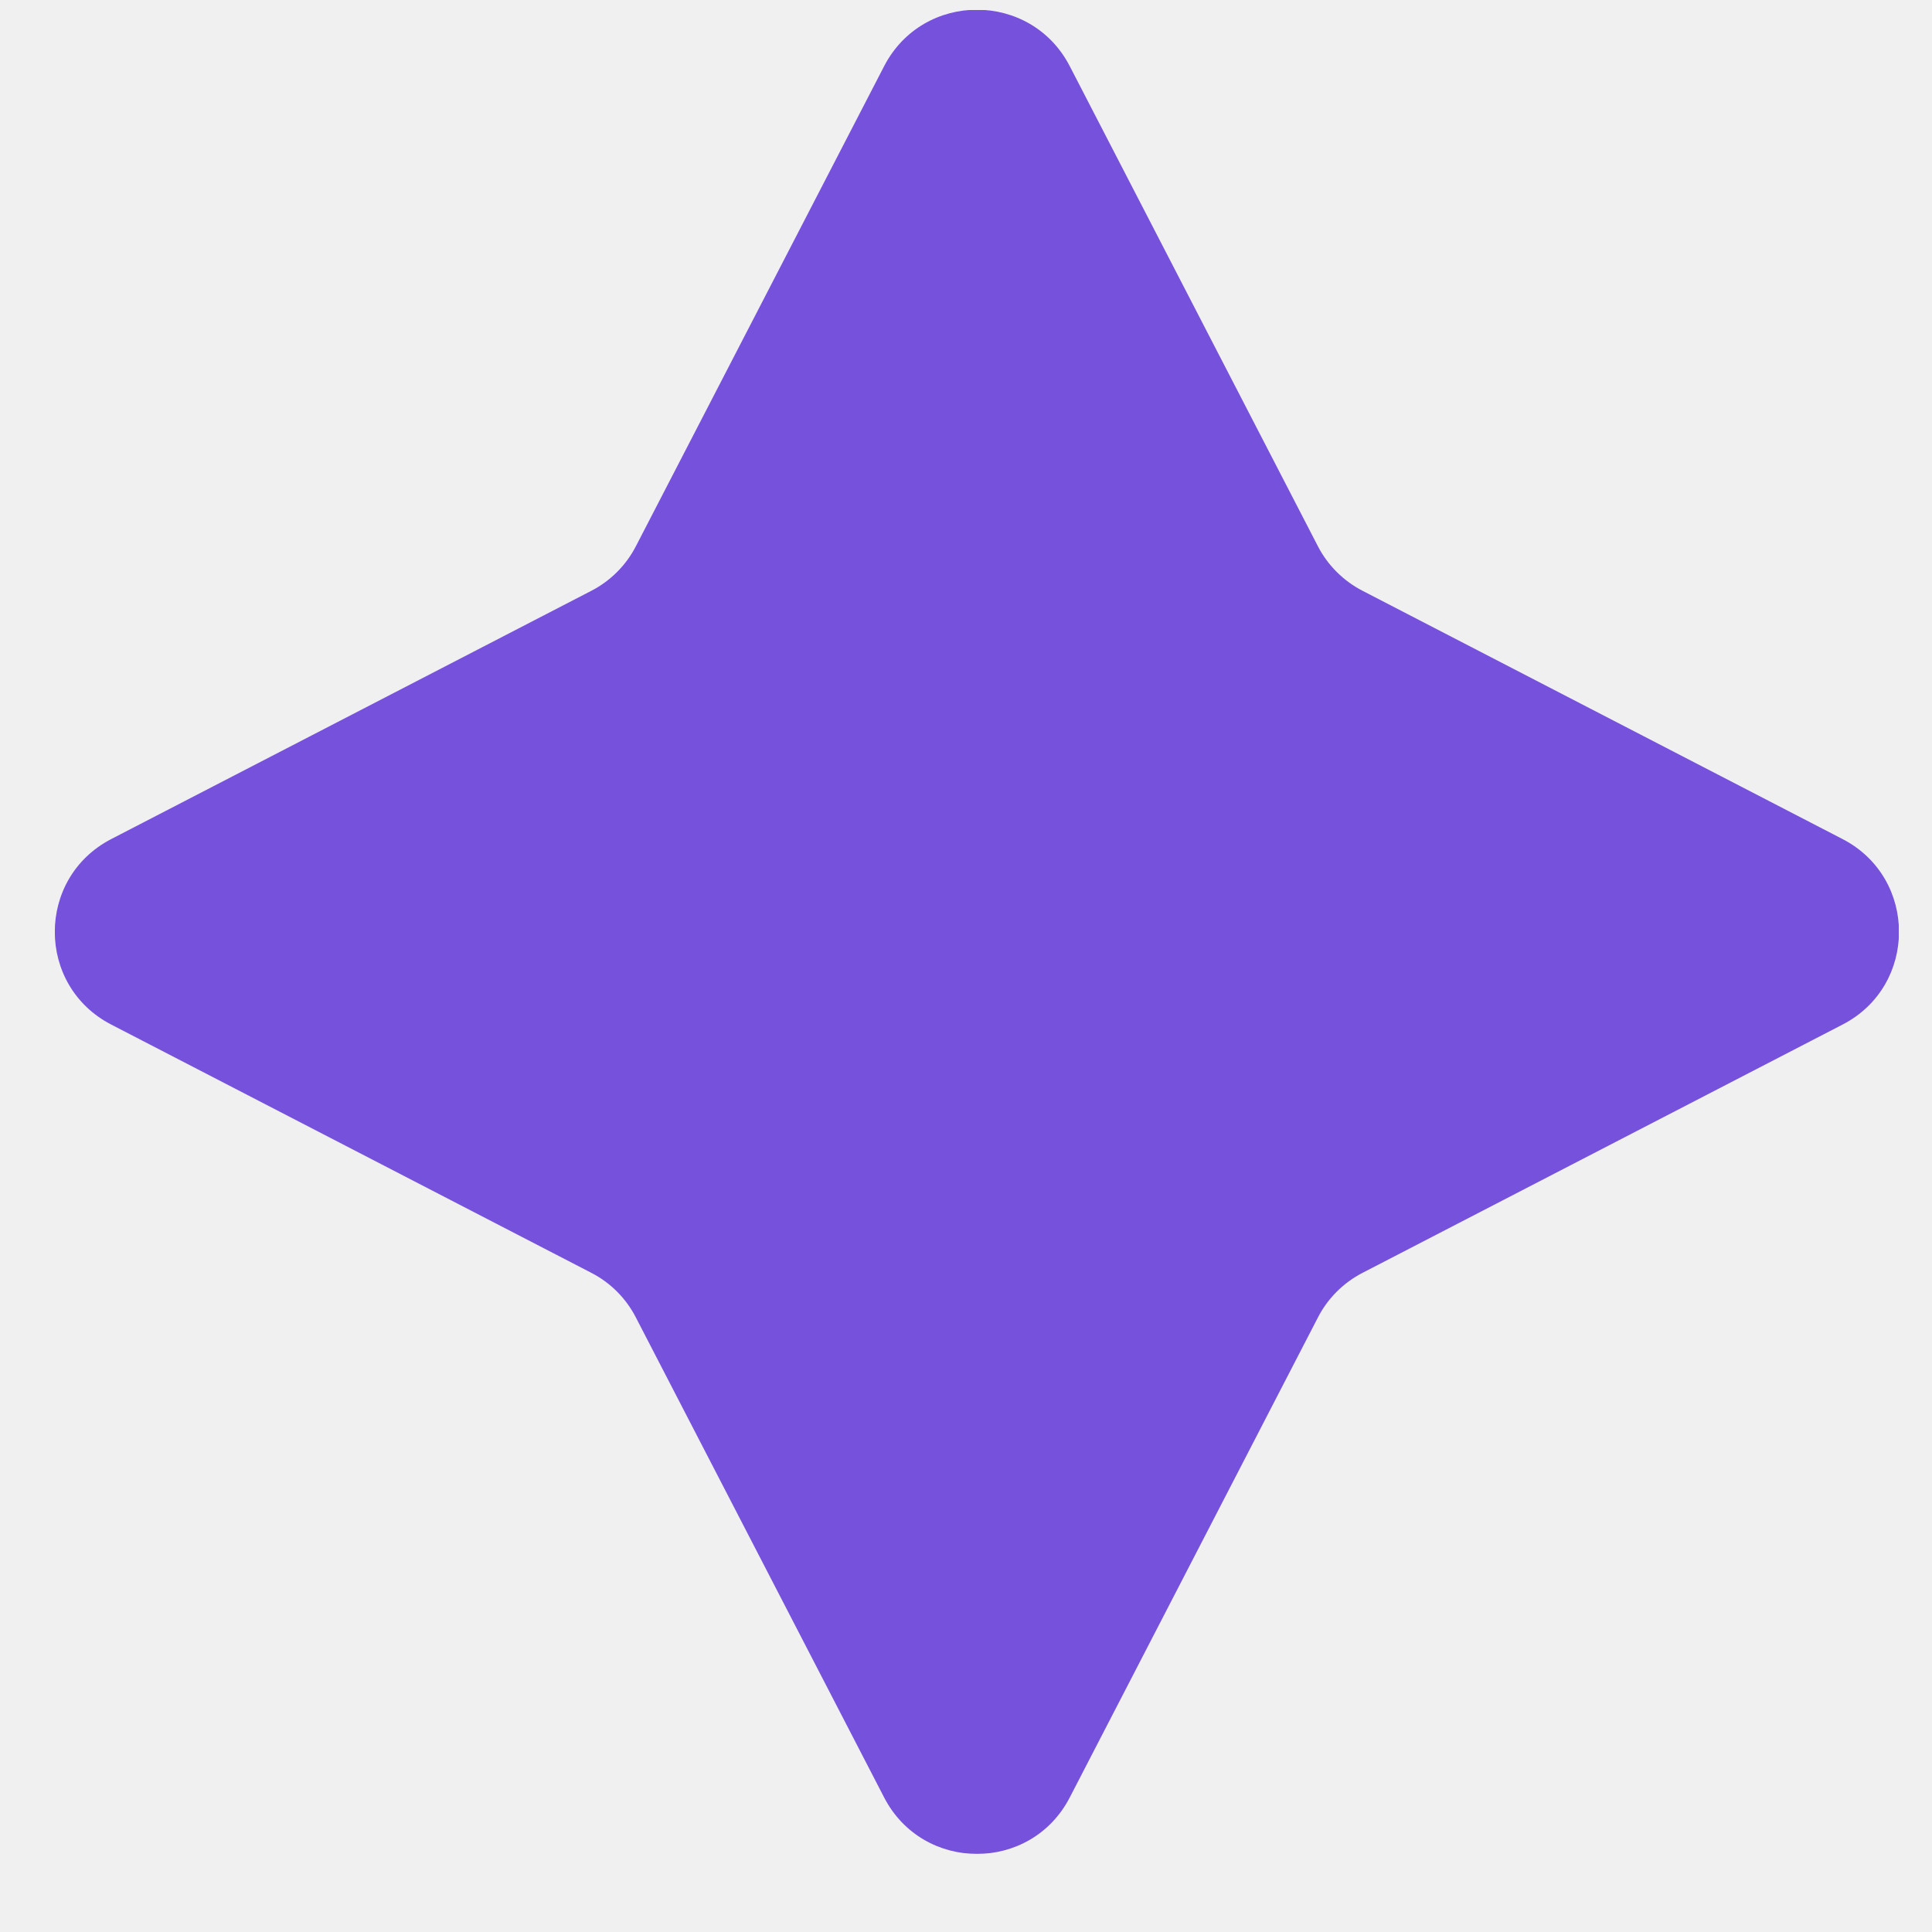
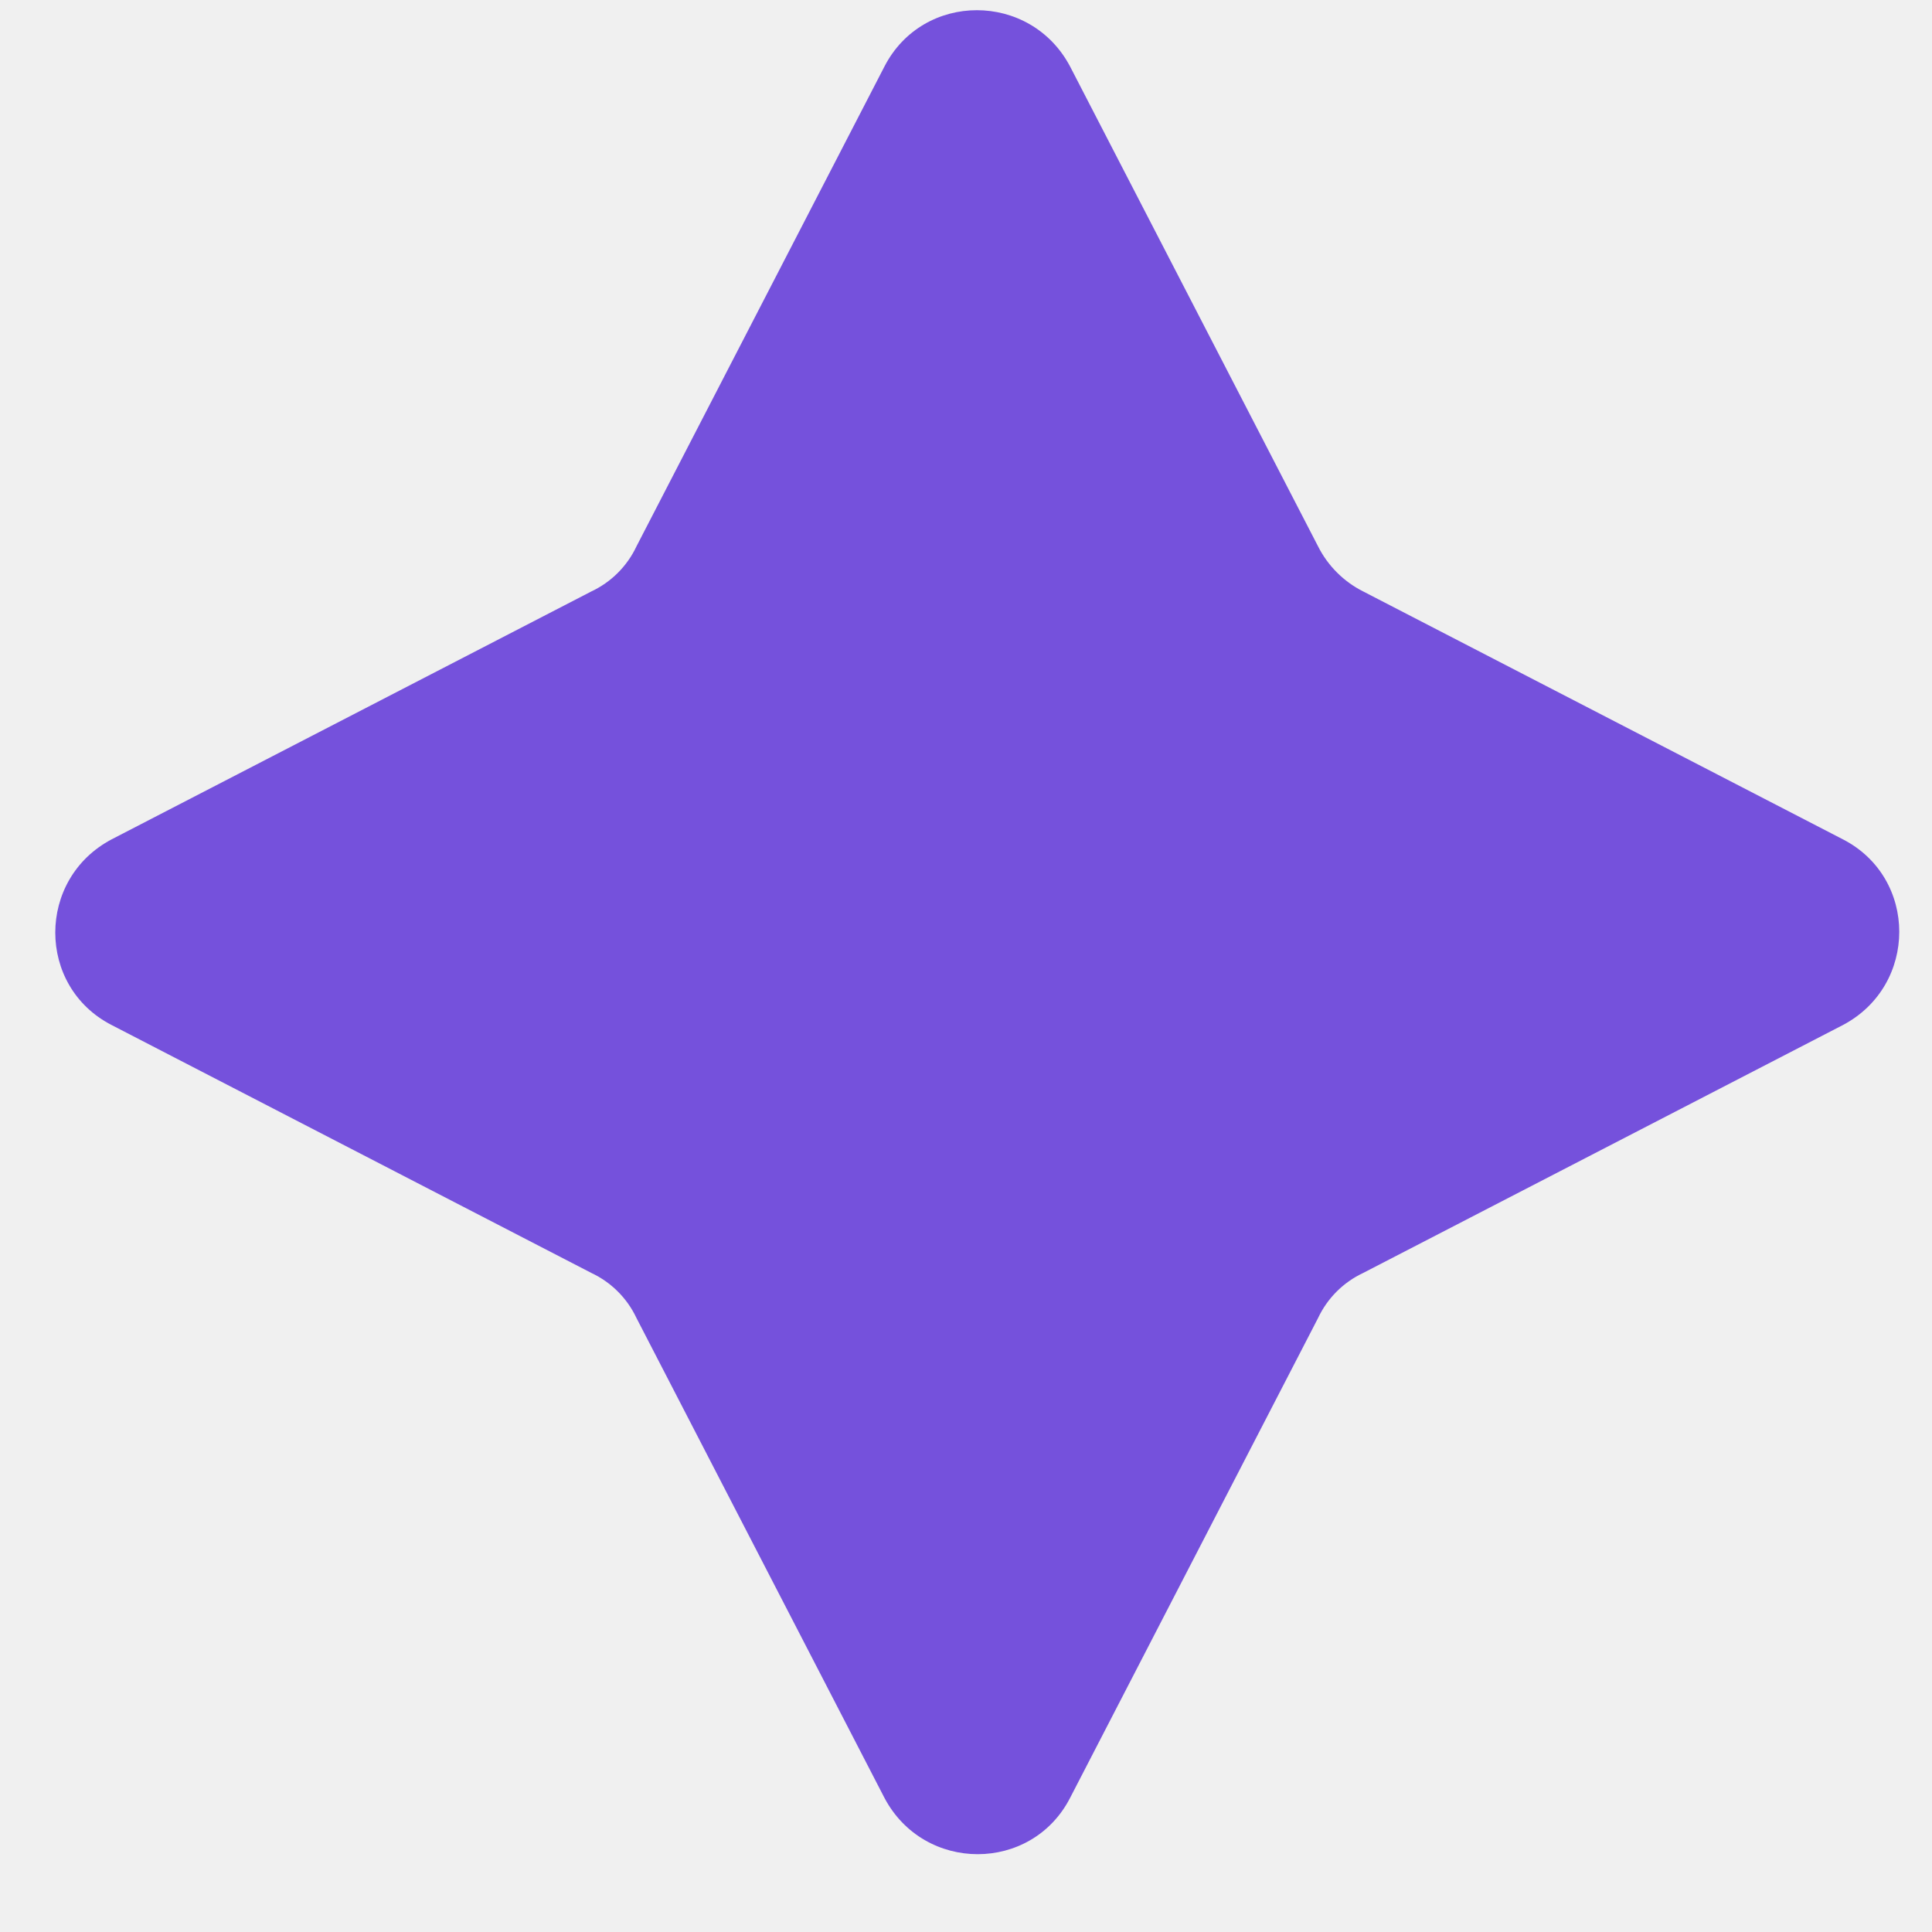
<svg xmlns="http://www.w3.org/2000/svg" width="18" height="18" viewBox="0 0 18 18" fill="none">
-   <g clip-path="url(#clip0_2022_634)">
-     <mask id="mask0_2022_634" style="mask-type:luminance" maskUnits="userSpaceOnUse" x="0" y="0" width="18" height="18">
-       <path d="M17.692 0.091H0.511V17.272H17.692V0.091Z" fill="white" />
-     </mask>
-     <g mask="url(#mask0_2022_634)">
-       <path d="M8.237 0.617C8.6 -0.085 9.604 -0.085 9.967 0.617L12.278 5.088C12.37 5.267 12.517 5.413 12.696 5.505L17.166 7.817C17.868 8.18 17.868 9.184 17.166 9.546L12.696 11.858C12.517 11.95 12.37 12.096 12.278 12.276L9.967 16.746C9.604 17.448 8.6 17.448 8.237 16.746L5.925 12.276C5.833 12.096 5.687 11.95 5.508 11.858L1.037 9.546C0.335 9.184 0.335 8.18 1.037 7.817L5.508 5.505C5.687 5.413 5.833 5.267 5.925 5.088L8.237 0.617Z" fill="#7551DC" />
-     </g>
-   </g>
-   <defs>
-     <clipPath id="clip0_2022_634">
-       <rect width="17.182" height="17.182" fill="white" transform="translate(0.510742 0.0906982)" />
-     </clipPath>
-   </defs>
+   <path d="M8.24 0.62c0.36-0.7 1.36-0.7 1.73 0l2.31 4.47c.09.18.24.33.42.42l4.47 2.31c.7.36.7 1.36 0 1.73l-4.47 2.31a0.875 0.875 0 00-.42.42l-2.31 4.47c-.36.7-1.36.7-1.73 0l-2.31-4.47a0.875 0.875 0 00-.42-.42L1.04 9.55c-.7-.36-.7-1.36 0-1.73l4.47-2.31a0.875 0.875 0 00.42-.42L8.24 0.62z" fill="#7551DC" />
</svg>
